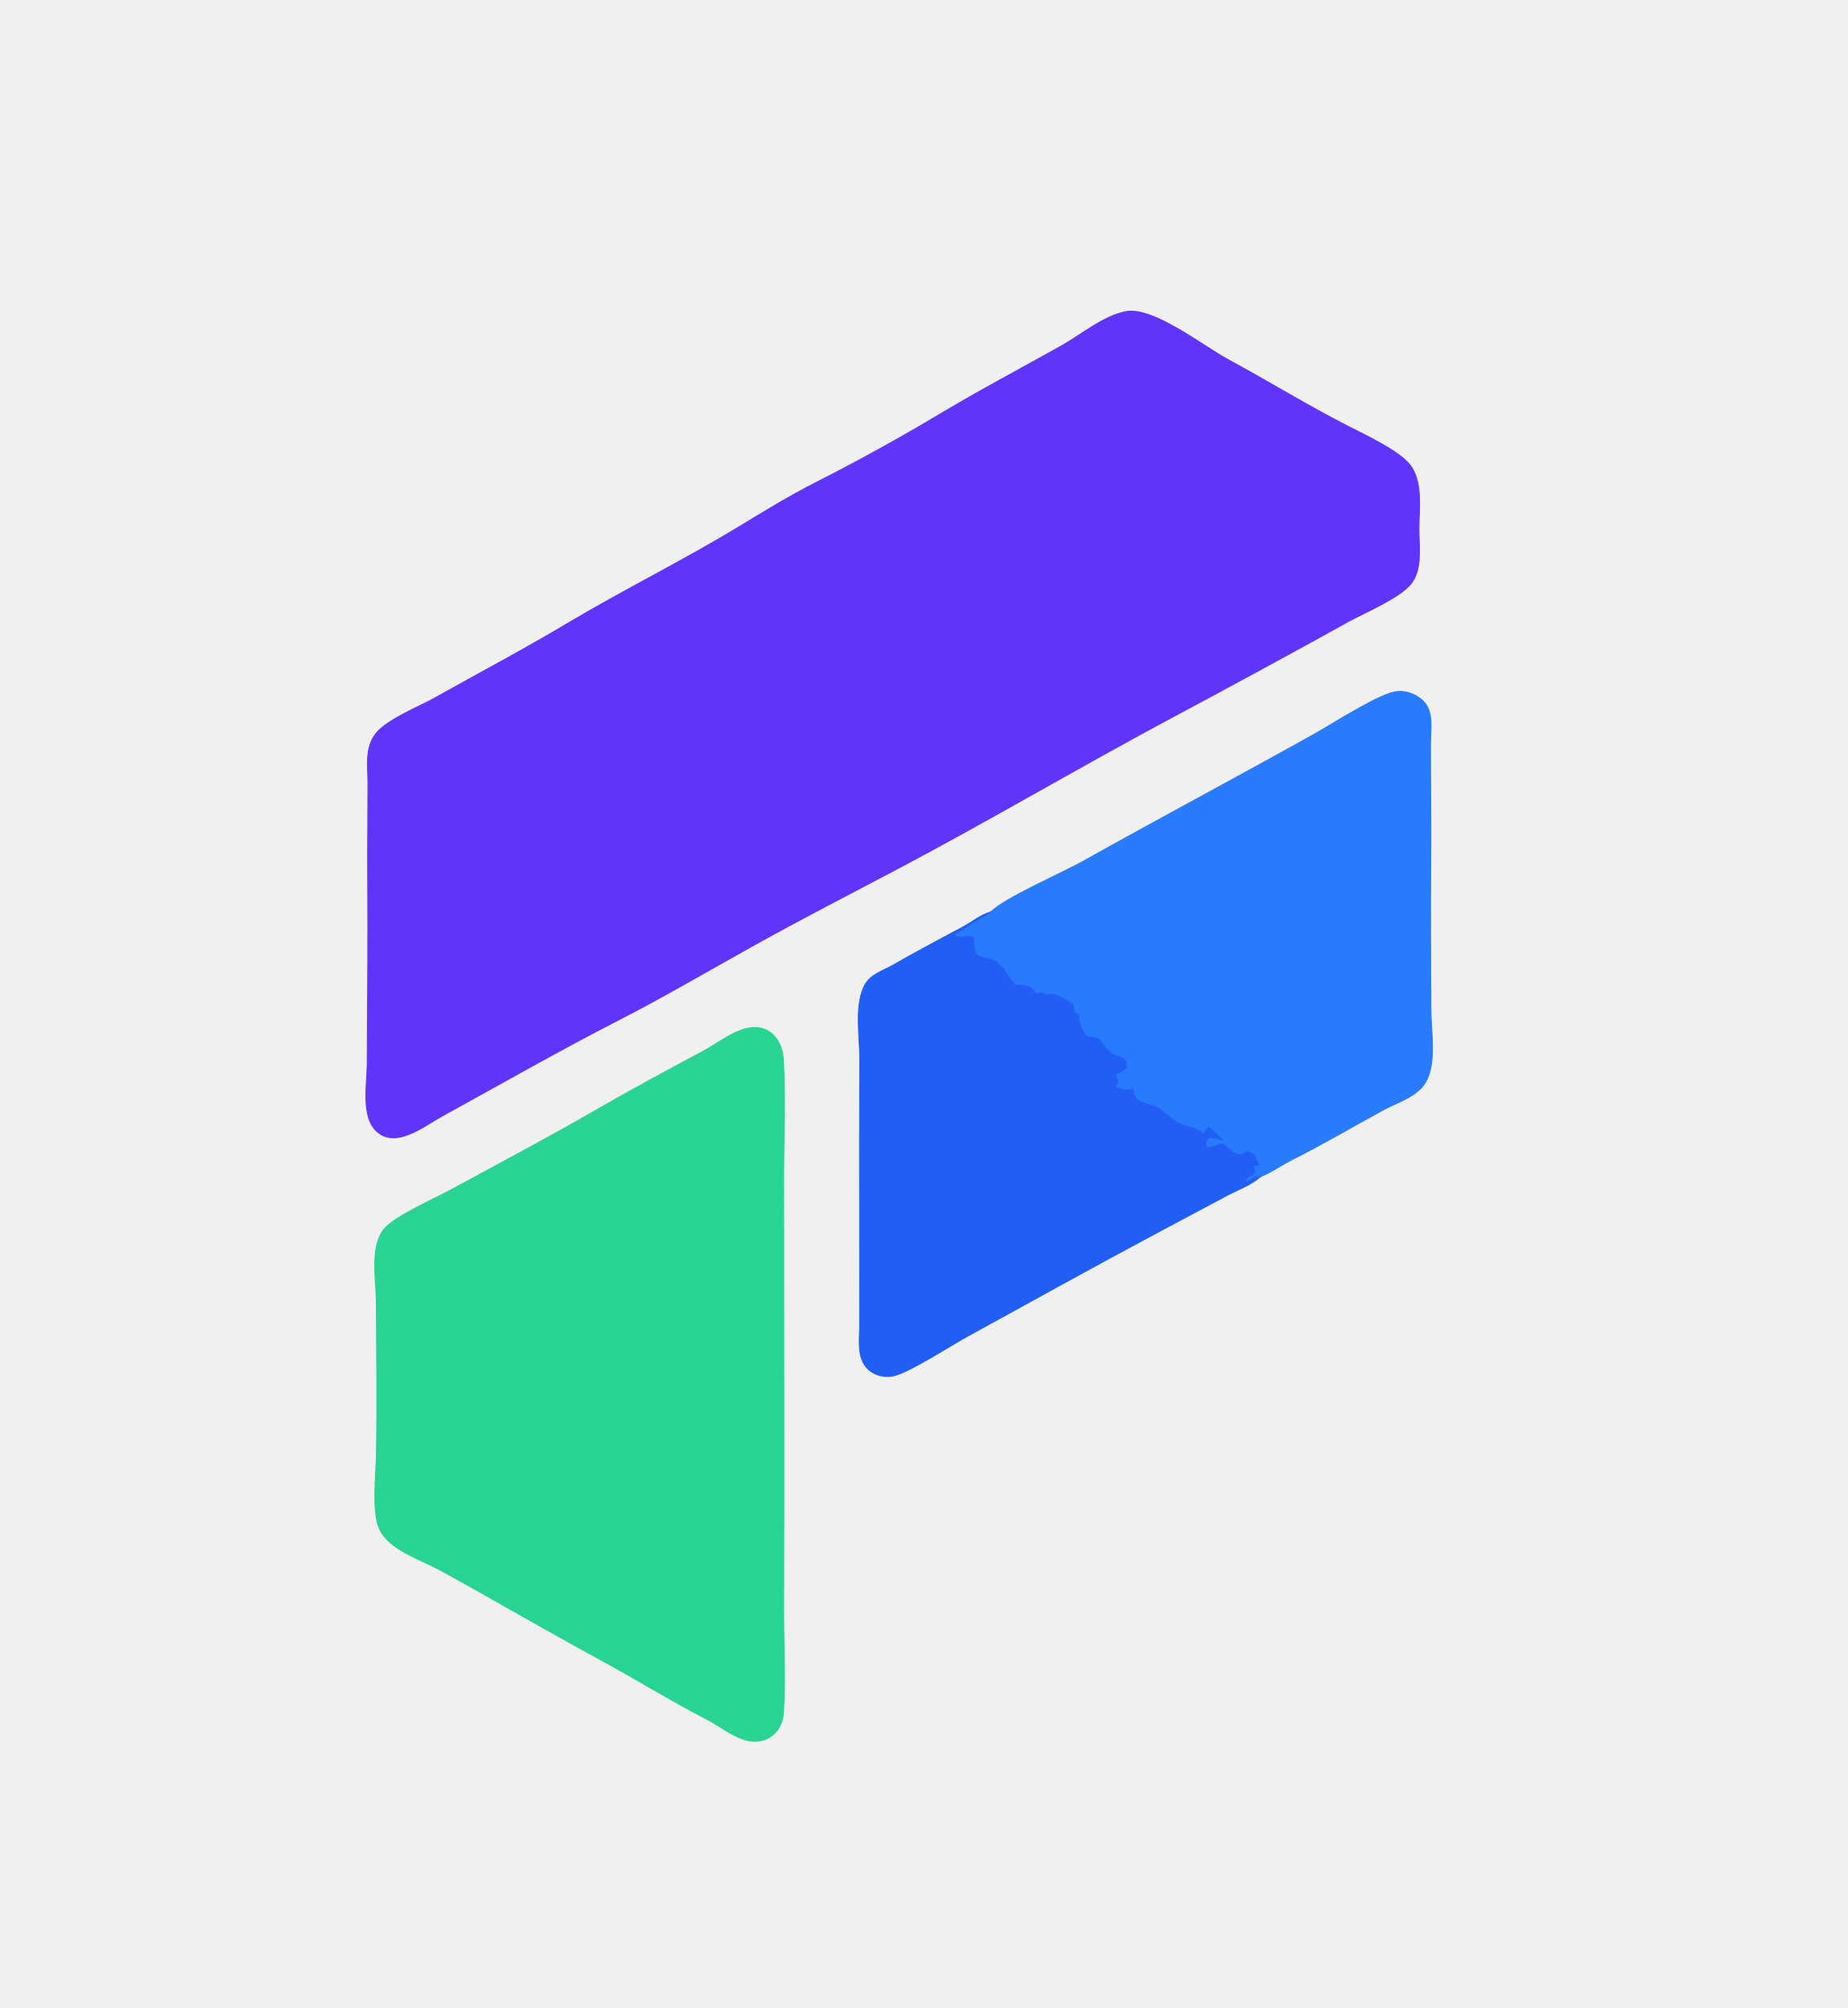
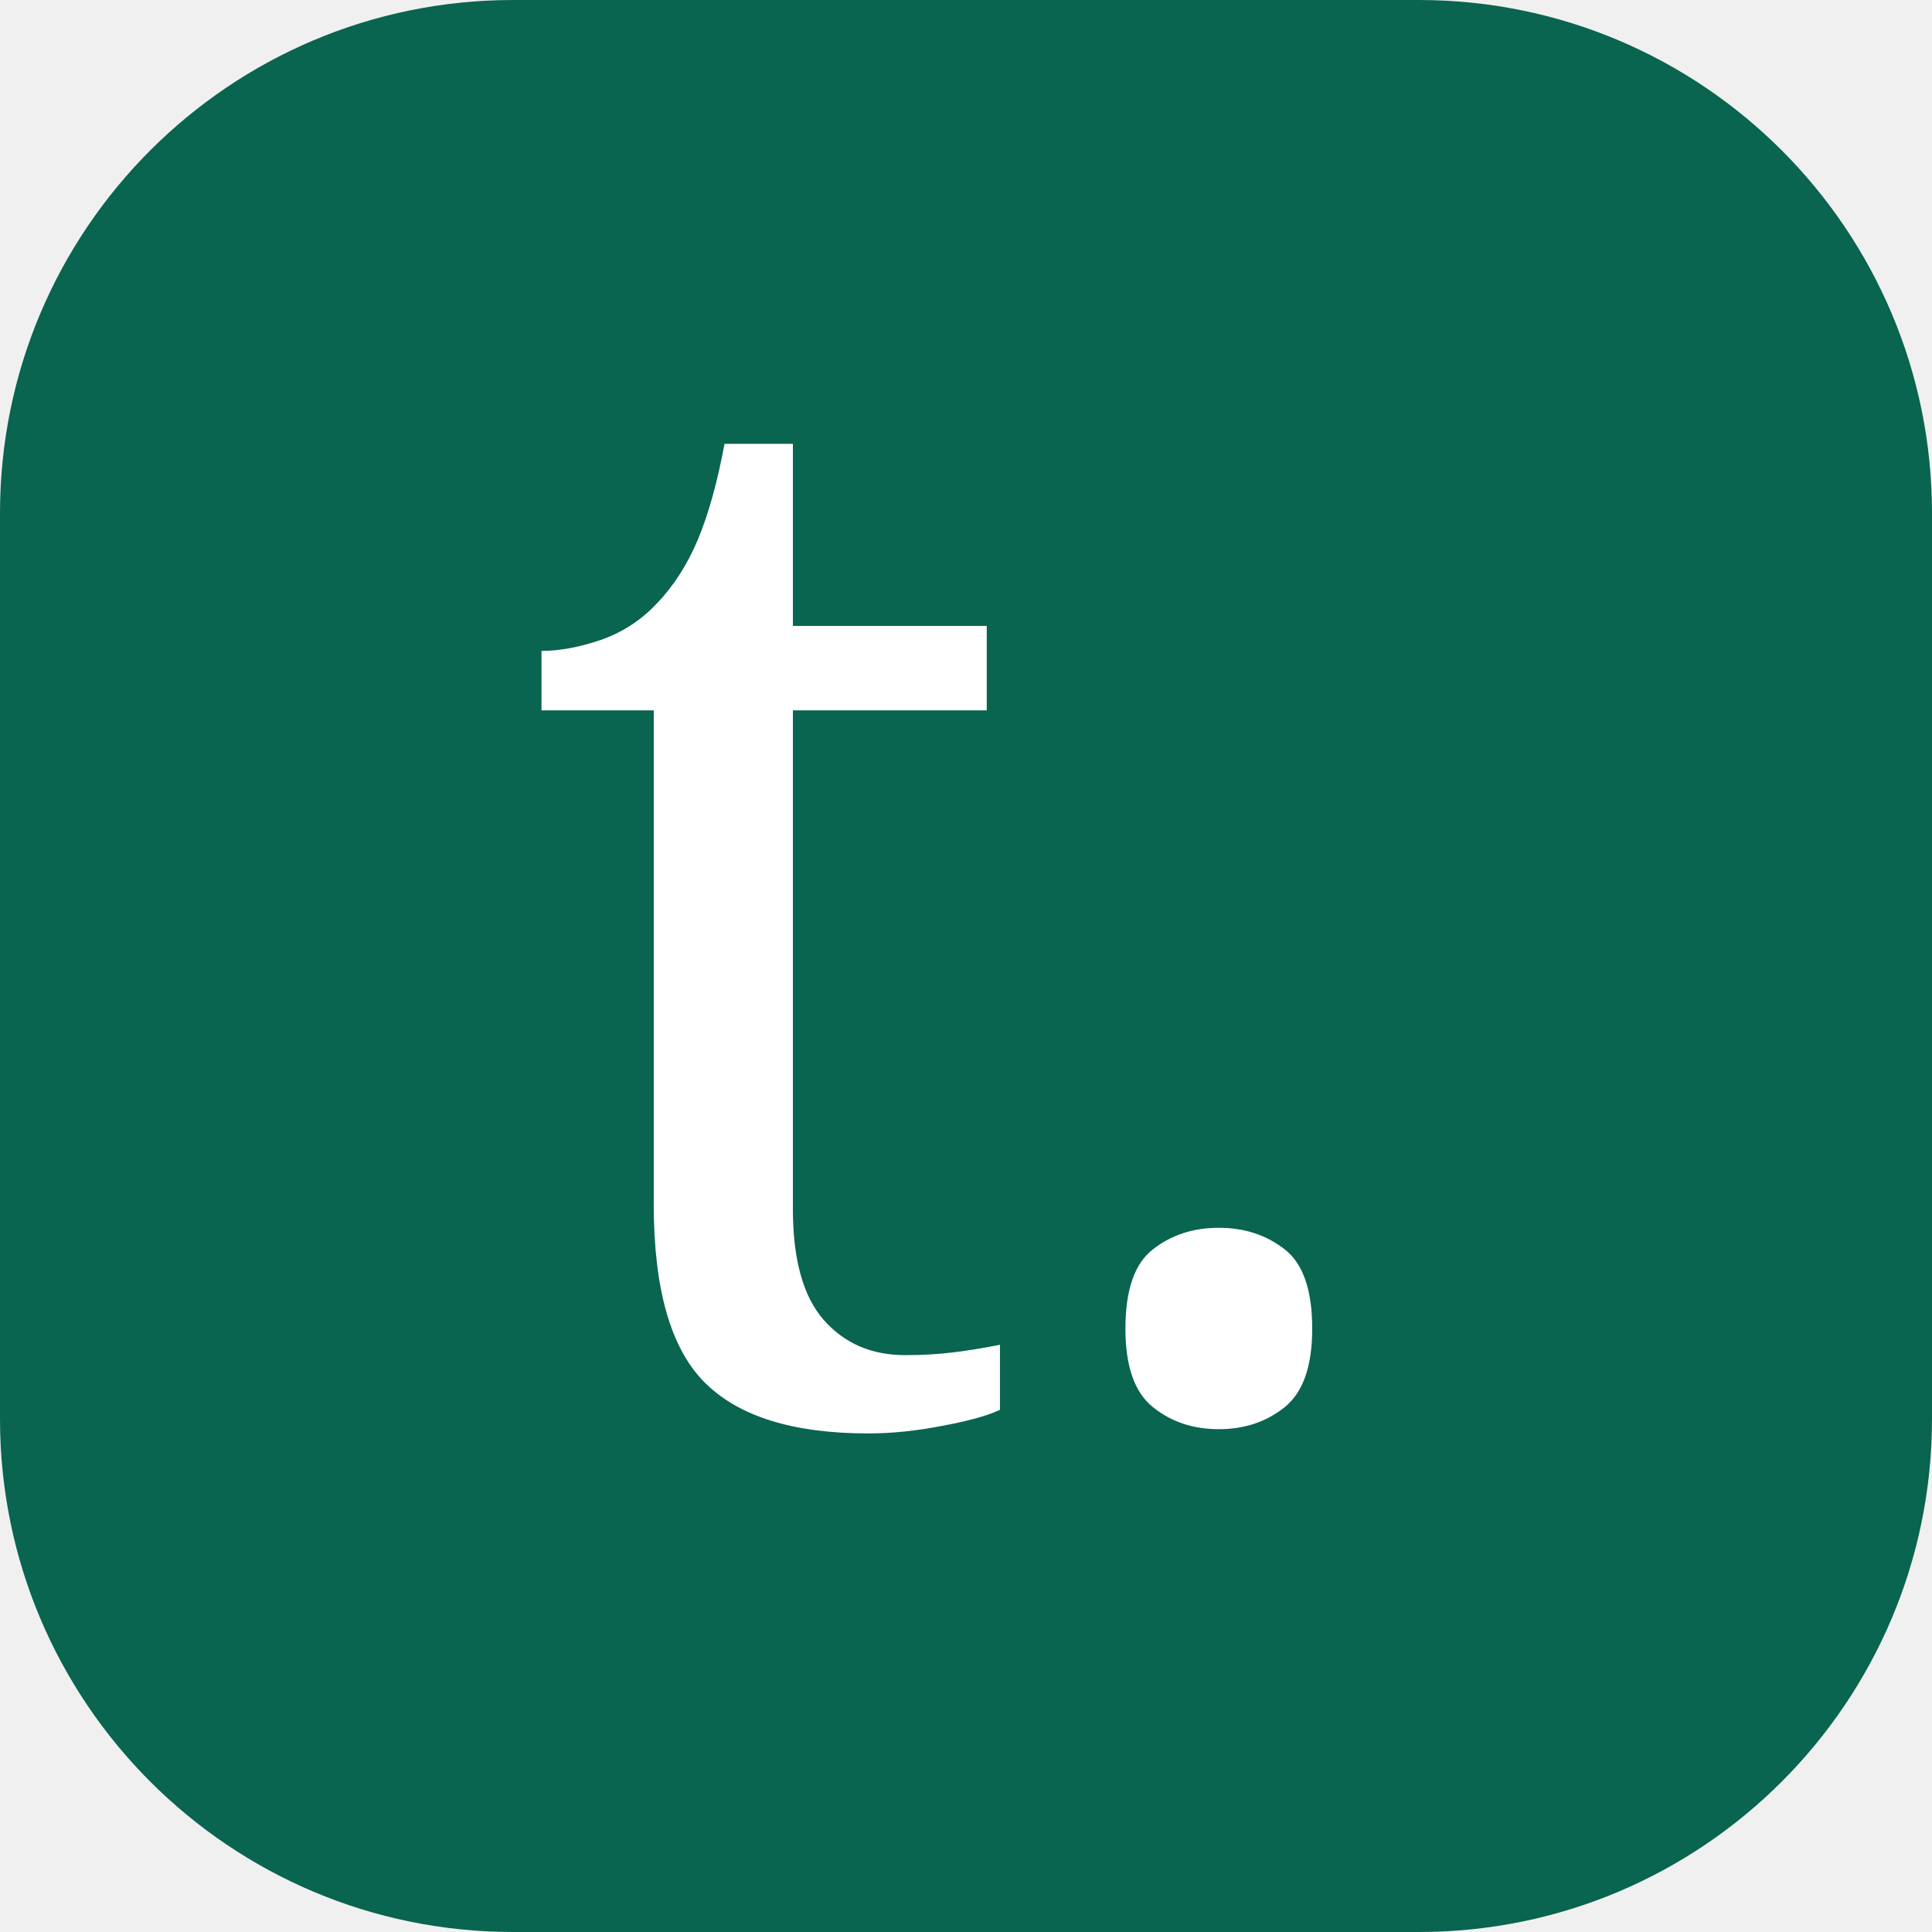
- <svg xmlns="http://www.w3.org/2000/svg" viewBox="0 0 518 563" width="518" height="563">
-   <path d="M315.72 87.36C323.26 85.91 337.34 97.01 344.12 100.69C355.57 106.9 366.7 113.77 378.35 119.7C382.96 122.06 393.02 126.71 395.77 130.9C398.93 135.7 397.91 142.62 397.88 148.11C397.85 152.99 398.93 159.27 395.83 163.45C392.8 167.53 382.75 171.69 378.07 174.28C361.76 183.33 345.37 192.2 328.91 201C302.89 214.9 277.47 229.96 251.4 243.72C237.99 250.8 224.43 257.76 211.19 265.14C198.6 272.14 186.17 279.46 173.37 286.02C156.71 294.55 140.35 303.92 123.94 312.94C119 315.66 111.21 322.03 105.78 317.34C101.13 313.32 102.93 303.92 102.97 298.43C103.06 281.35 103.22 264.25 103.11 247.17C103.05 237.97 103.17 228.77 103.17 219.57C103.18 214.8 102.23 209.72 105.4 205.68C108.49 201.72 117.43 198.21 121.96 195.67C134.37 188.72 147.03 182.02 159.24 174.74C174.96 165.37 191.49 157.24 207.14 147.75C214.19 143.47 221.36 139.06 228.72 135.33C240.61 129.3 252.52 122.73 263.98 115.87C275.07 109.23 286.51 103.23 297.77 96.89C303.29 93.78 309.42 88.57 315.72 87.36Z" fill="#6134fc" fill-rule="evenodd" stroke="#6134fc" stroke-width="0.25" stroke-linejoin="round" />
-   <path d="M211.7 288.08C216.66 288.1 219.38 292.46 219.65 296.96C220.3 307.88 219.75 319.03 219.75 329.97C219.74 370.39 219.89 410.79 219.75 451.22C219.72 460.83 220.29 470.61 219.69 480.2C219.42 484.62 216.4 488.06 211.95 488.23C207.22 488.41 202.36 484.19 198.3 482.1C188 476.81 178.14 470.63 167.95 465.12C152.98 457.02 138.33 448.39 123.38 440.2C118.04 437.27 108.97 434.54 106.36 428.57C104.21 423.65 105.46 413.38 105.55 407.84C105.79 393.56 105.59 379.25 105.53 364.97C105.5 358.98 103.55 349.2 107.97 344.31C111.14 340.81 121.81 336.12 126.38 333.64C140.24 326.12 154.12 318.78 167.74 310.91C177.43 305.3 187.42 299.97 197.31 294.66C201.5 292.41 206.75 288.05 211.7 288.08Z" fill="#29d392" fill-rule="evenodd" stroke="#29d392" stroke-width="0.25" stroke-linejoin="round" />
-   <path d="M353.46 329.91C351.75 329.78 350.69 330.95 349.19 331.7C349.59 329.12 351.07 329.99 351.67 328.87C352.52 327.28 349.95 327.13 352.98 326.52C352.54 325.57 352.1 324.62 351.66 323.66C351 323.38 350.34 323.09 349.69 322.8C346.89 325.41 345.03 321.96 342.79 320.73C340.81 320.94 340.35 322.07 338.11 321.59C338.12 317.38 340.56 319.3 342.86 319.62C341.52 318.42 340.18 317.22 338.84 316.02C338.35 316.64 337.86 317.26 337.37 317.88C335.04 315.84 332.75 316.09 330.19 314.73C327.84 313.49 326.14 311.06 323.47 310.13C320.34 309.04 318.07 309.23 317.65 305.24C315.64 306.16 314.82 305.64 312.72 304.69C313.78 303.17 313.57 303.21 312.76 301.39C313.83 300.73 314.89 300.07 315.96 299.41C315.88 298.77 315.97 297.86 315.54 297.31C314.85 296.43 312.9 296.09 311.93 295.54C310.21 294.56 309.26 291.97 307.49 291.12C306.71 290.74 305.82 290.97 305.01 290.62C303.64 290.02 302.09 285.58 302.53 284.63C301.13 283.7 300.98 283.22 300.89 281.54C299.02 280.52 295.15 277.61 293.5 279.09C292.3 277.96 291.88 278.31 290.48 278.71C288.95 276.15 288.01 276.22 284.63 276.22C282.71 274.3 281.5 270.74 278.85 269.49C274.5 267.43 273.24 269.76 272.95 262.94C270.9 261.49 269.37 264.08 267.63 261.96C271.01 259.88 274.39 257.8 277.77 255.72C281.81 251.7 297.57 244.92 303.47 241.62C325.01 229.56 346.82 217.96 368.36 205.94C373.55 203.04 385.89 195.05 391.03 194.01C393.82 193.45 396.73 194.45 398.82 196.32C402.2 199.36 401.12 204.65 401.11 208.73C401.09 219.08 401.29 229.43 401.2 239.78C401.07 254.39 401.12 269.03 401.25 283.64C401.3 289.57 402.83 298.09 399.76 303.4C397.41 307.46 391.74 309.1 387.84 311.22C379.34 315.84 371 320.78 362.34 325.13C359.37 326.62 356.51 328.71 353.46 329.91Z" fill="#287bfc" fill-rule="evenodd" stroke="#287bfc" stroke-width="0.25" stroke-linejoin="round" />
-   <path d="M277.77 255.72C274.39 257.8 271.01 259.88 267.63 261.96C269.37 264.08 270.9 261.49 272.95 262.94C273.24 269.76 274.5 267.43 278.85 269.49C281.5 270.74 282.71 274.3 284.63 276.22C288.01 276.22 288.95 276.15 290.48 278.71C291.88 278.31 292.3 277.96 293.5 279.09C295.15 277.61 299.02 280.52 300.89 281.54C300.98 283.22 301.13 283.7 302.53 284.63C302.09 285.58 303.64 290.02 305.01 290.62C305.82 290.97 306.71 290.74 307.49 291.12C309.26 291.97 310.21 294.56 311.93 295.54C312.9 296.09 314.85 296.43 315.54 297.31C315.97 297.86 315.88 298.77 315.96 299.41C314.89 300.07 313.83 300.73 312.76 301.39C313.57 303.21 313.78 303.17 312.72 304.69C314.82 305.64 315.64 306.16 317.65 305.24C318.07 309.23 320.34 309.04 323.47 310.13C326.14 311.06 327.84 313.49 330.19 314.73C332.75 316.09 335.04 315.84 337.37 317.88C337.86 317.26 338.35 316.64 338.84 316.02C340.18 317.22 341.52 318.42 342.86 319.62C340.56 319.3 338.12 317.38 338.11 321.59C340.35 322.07 340.81 320.94 342.79 320.73C345.03 321.96 346.89 325.41 349.69 322.8C350.34 323.09 351 323.38 351.66 323.66C352.1 324.62 352.54 325.57 352.98 326.52C349.95 327.13 352.52 327.28 351.67 328.87C351.07 329.99 349.59 329.12 349.19 331.7C350.69 330.95 351.75 329.78 353.46 329.91C350.8 332.26 347.02 333.6 343.89 335.27C337.66 338.58 331.46 341.9 325.23 345.21C307.1 354.87 289.08 364.89 271.06 374.79C266.45 377.32 254.94 384.8 250.57 385.76C248.04 386.32 245.21 385.65 243.35 383.81C240.21 380.71 241.03 375.86 241.04 371.87C241.07 362.17 241.04 352.48 241.03 342.79C241.01 327.51 241 312.23 241.08 296.95C241.11 290.74 239.55 282.28 242.29 276.55C243.92 273.15 247.51 272.28 250.54 270.53C257.04 266.76 263.7 263.3 270.31 259.73C272.74 258.41 275.09 256.4 277.77 255.72Z" fill="#215ef6" fill-rule="evenodd" stroke="#215ef6" stroke-width="0.25" stroke-linejoin="round" />
+ <svg xmlns="http://www.w3.org/2000/svg" viewBox="0 0 64 64">
+   <rect width="64" height="64" rx="17" fill="#096450" />
+   <text x="17" y="47" font-family="Georgia,serif" font-size="49" fill="white">t.</text>
</svg>
